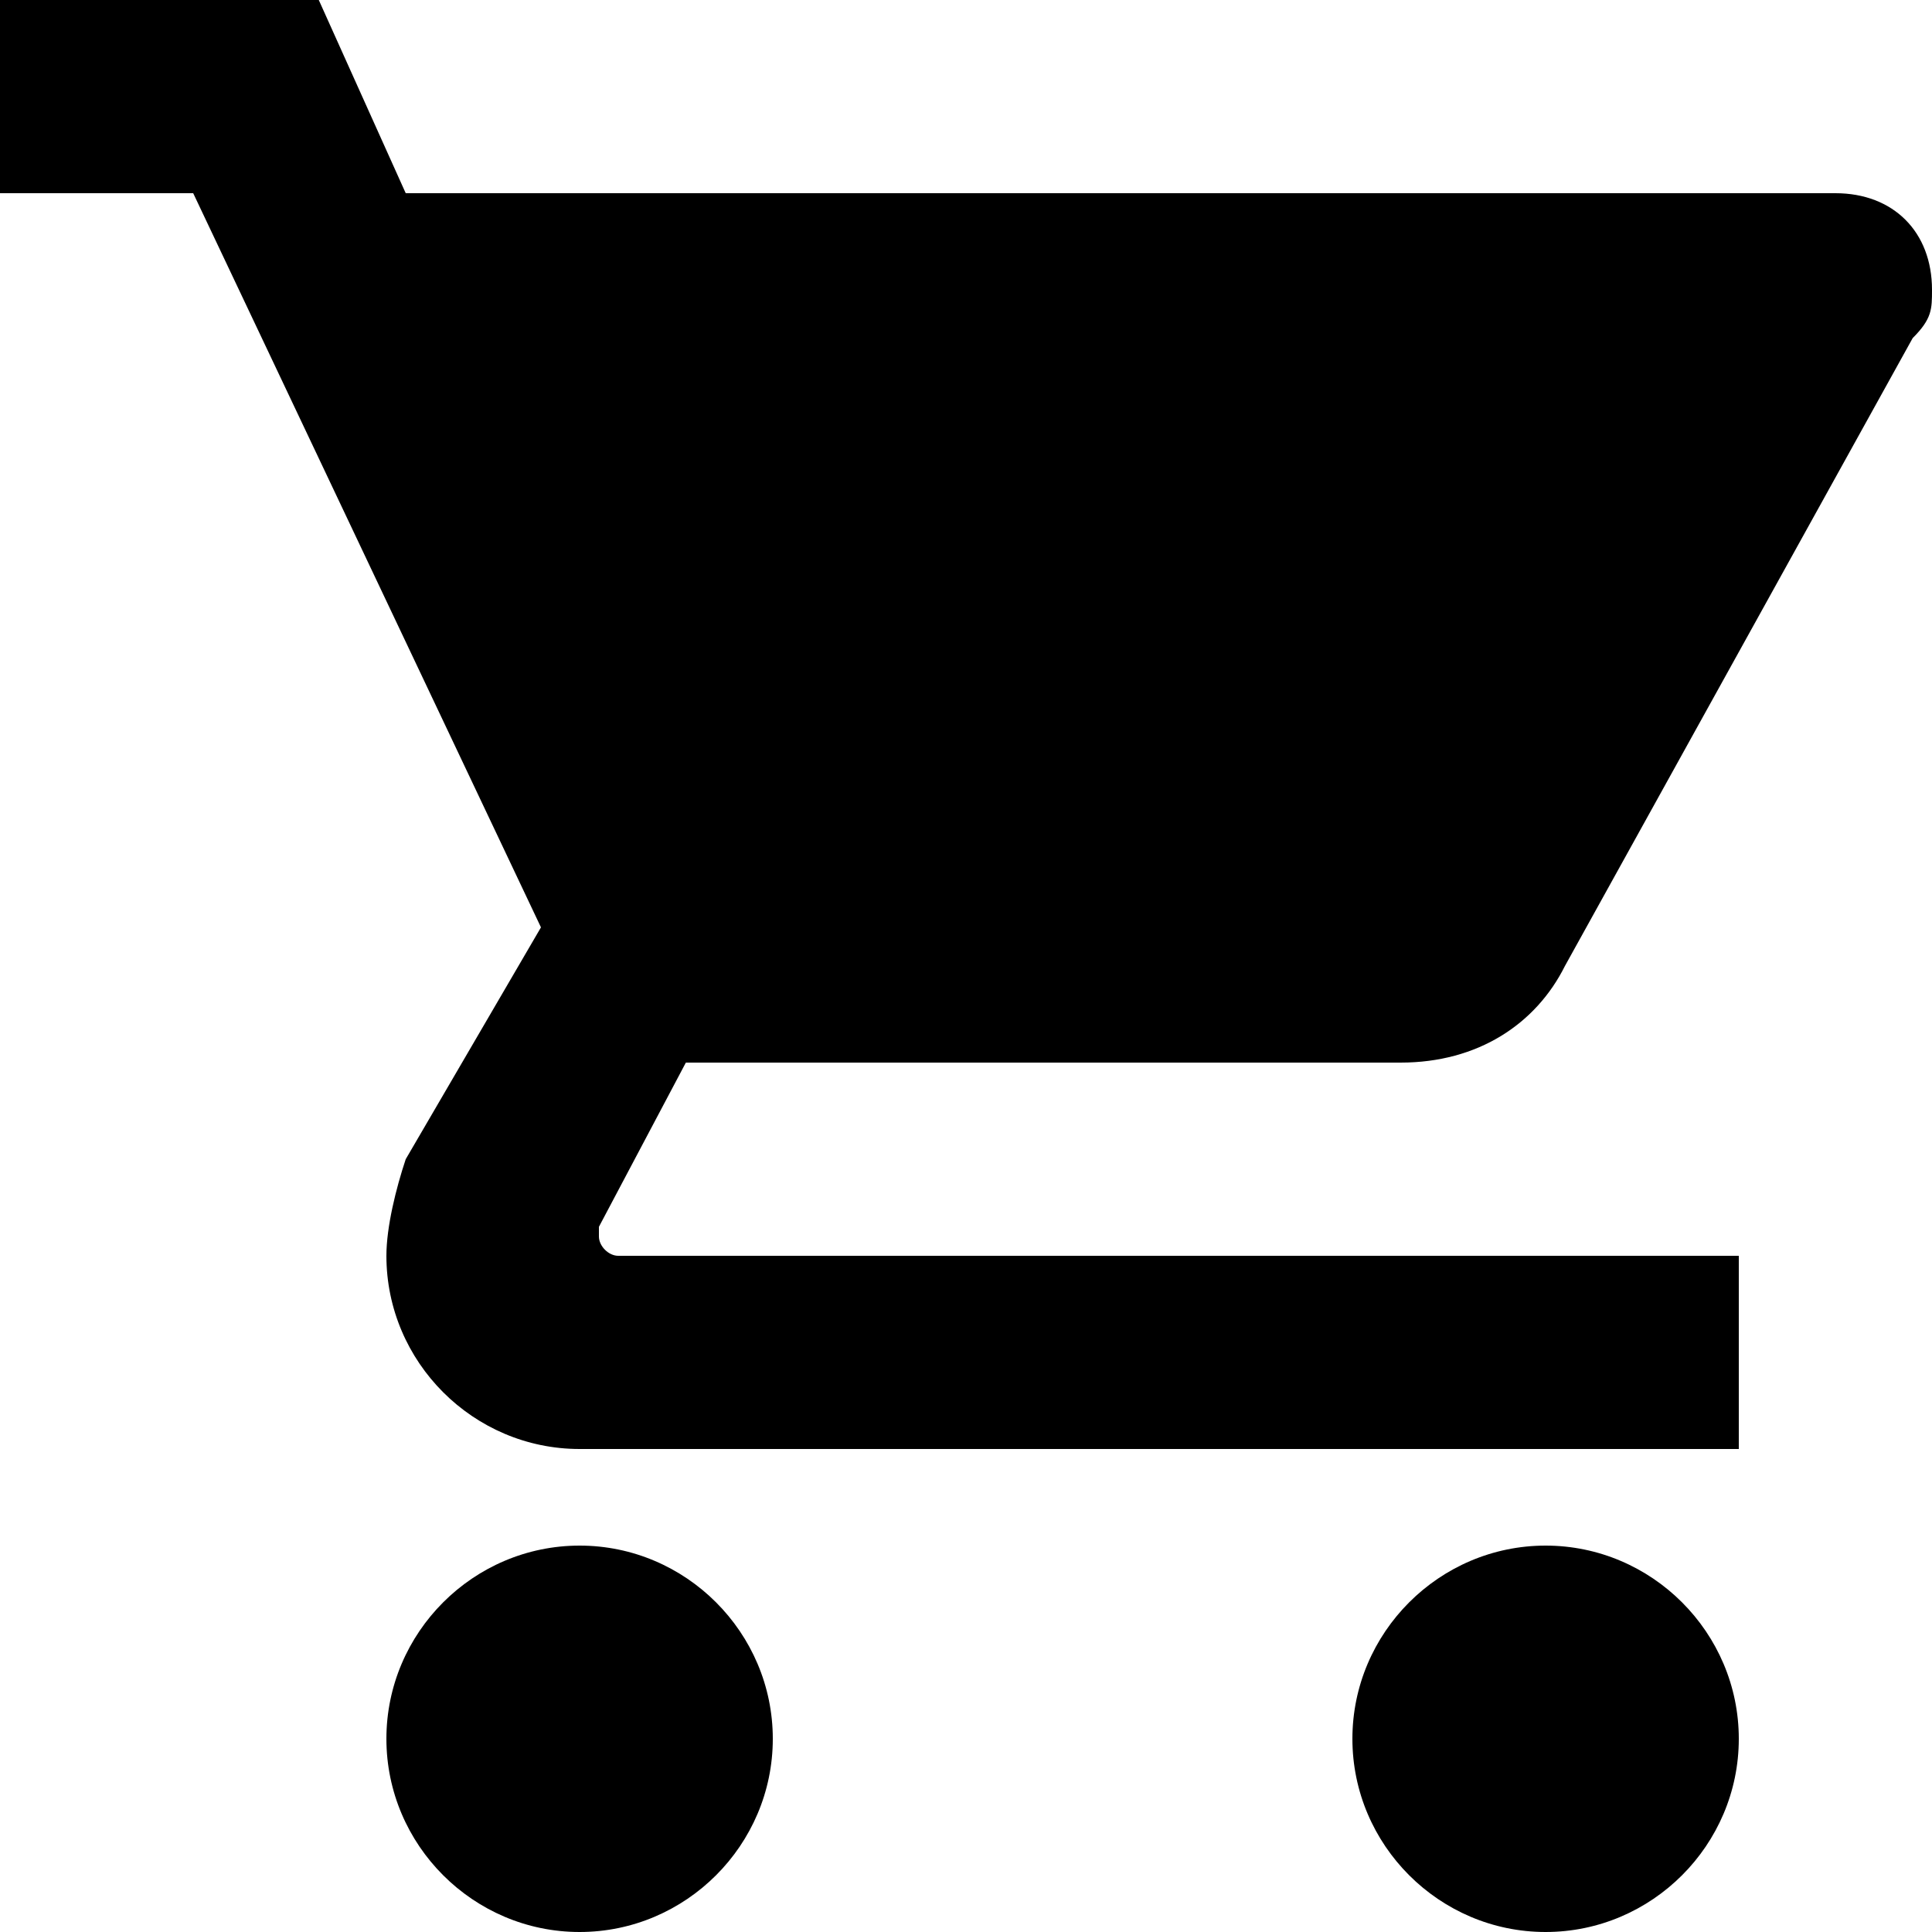
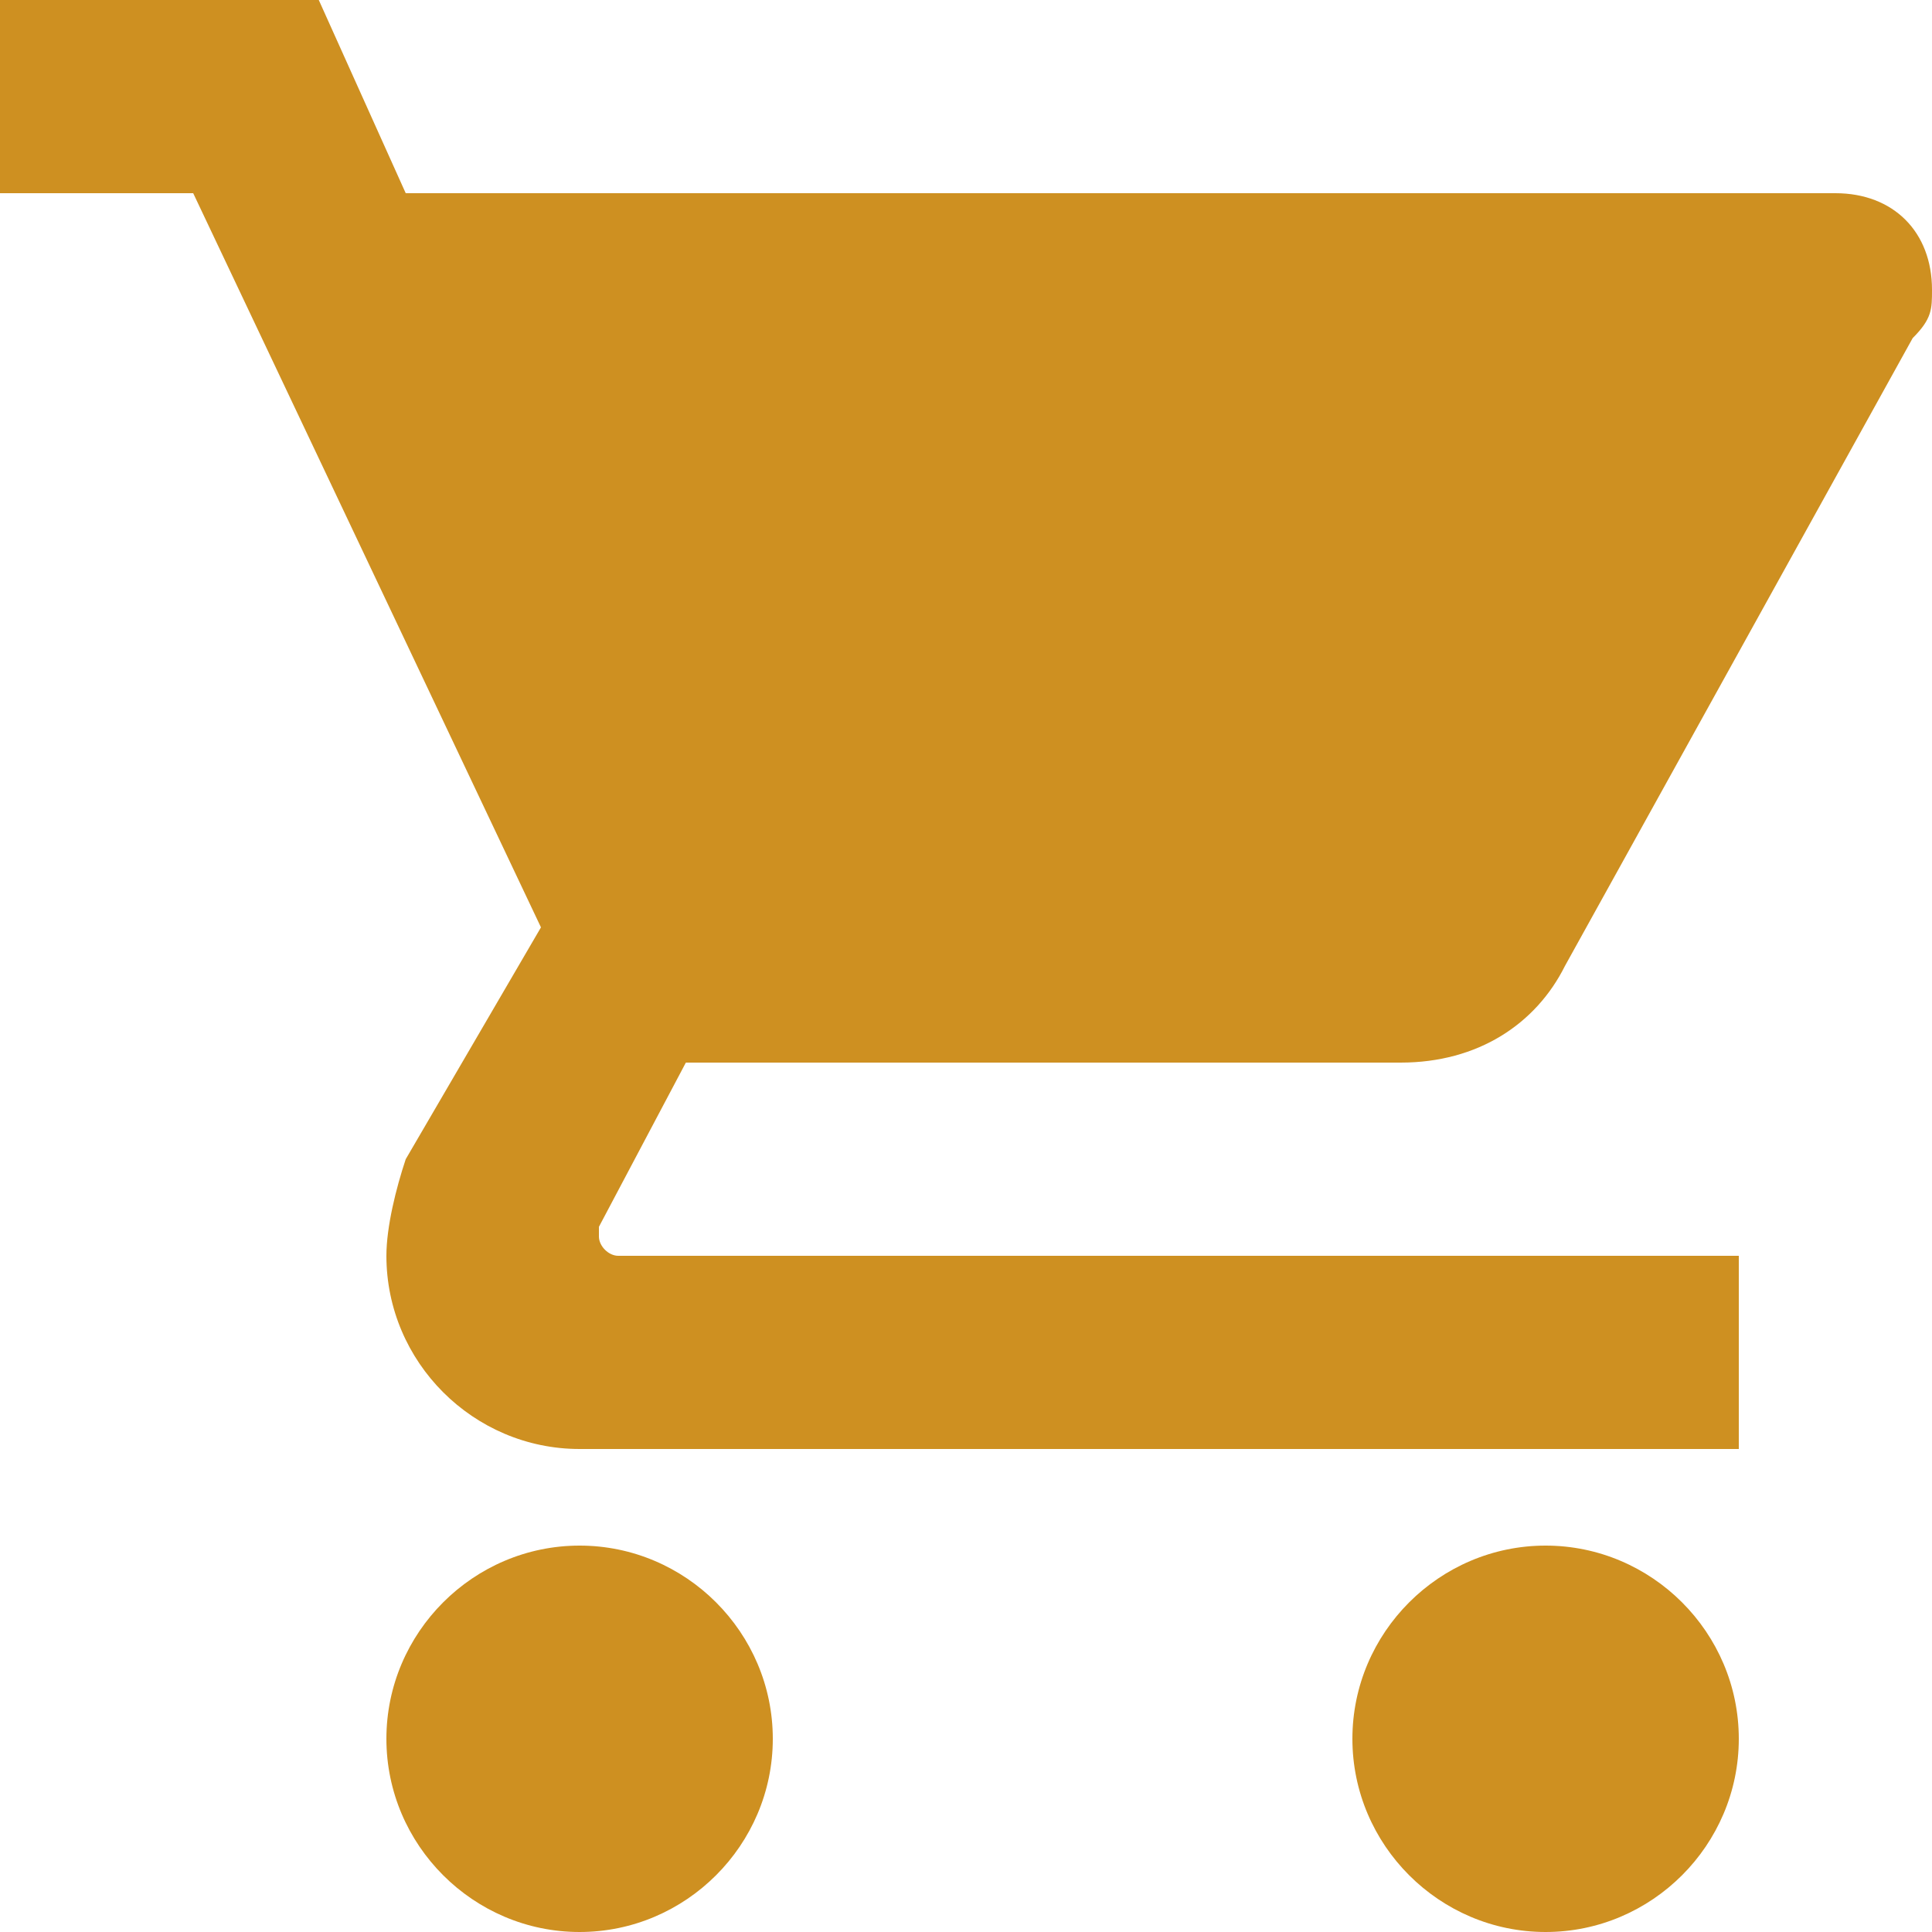
<svg xmlns="http://www.w3.org/2000/svg" version="1.1" id="Capa_1" x="0px" y="0px" width="510px" height="510px" viewBox="0 0 510 510" style="enable-background:new 0 0 510 510;" xml:space="preserve">
  <g>
    <g id="shopping-cart">
-       <path d="M153,408c-28.05,0-51,22.95-51,51s22.95,51,51,51s51-22.95,51-51S181.05,408,153,408z M0,0v51h51l91.8,193.8L107.1,306    c-2.55,7.65-5.1,17.85-5.1,25.5c0,28.05,22.95,51,51,51h306v-51H163.2c-2.55,0-5.1-2.55-5.1-5.1v-2.551l22.95-43.35h188.7    c20.4,0,35.7-10.2,43.35-25.5L504.9,89.25c5.1-5.1,5.1-7.65,5.1-12.75c0-15.3-10.2-25.5-25.5-25.5H107.1L84.15,0H0z M408,408    c-28.05,0-51,22.95-51,51s22.95,51,51,51s51-22.95,51-51S436.05,408,408,408z" />
+       <path fill="#ce9021" d="M153,408c-28.05,0-51,22.95-51,51s22.95,51,51,51s51-22.95,51-51S181.05,408,153,408z M0,0v51h51l91.8,193.8L107.1,306    c-2.55,7.65-5.1,17.85-5.1,25.5c0,28.05,22.95,51,51,51h306v-51H163.2c-2.55,0-5.1-2.55-5.1-5.1v-2.551l22.95-43.35h188.7    c20.4,0,35.7-10.2,43.35-25.5L504.9,89.25c5.1-5.1,5.1-7.65,5.1-12.75c0-15.3-10.2-25.5-25.5-25.5H107.1L84.15,0H0z M408,408    c-28.05,0-51,22.95-51,51s22.95,51,51,51s51-22.95,51-51S436.05,408,408,408z" />
    </g>
  </g>
  <g>
</g>
  <g>
</g>
  <g>
</g>
  <g>
</g>
  <g>
</g>
  <g>
</g>
  <g>
</g>
  <g>
</g>
  <g>
</g>
  <g>
</g>
  <g>
</g>
  <g>
</g>
  <g>
</g>
  <g>
</g>
  <g>
</g>
</svg>
